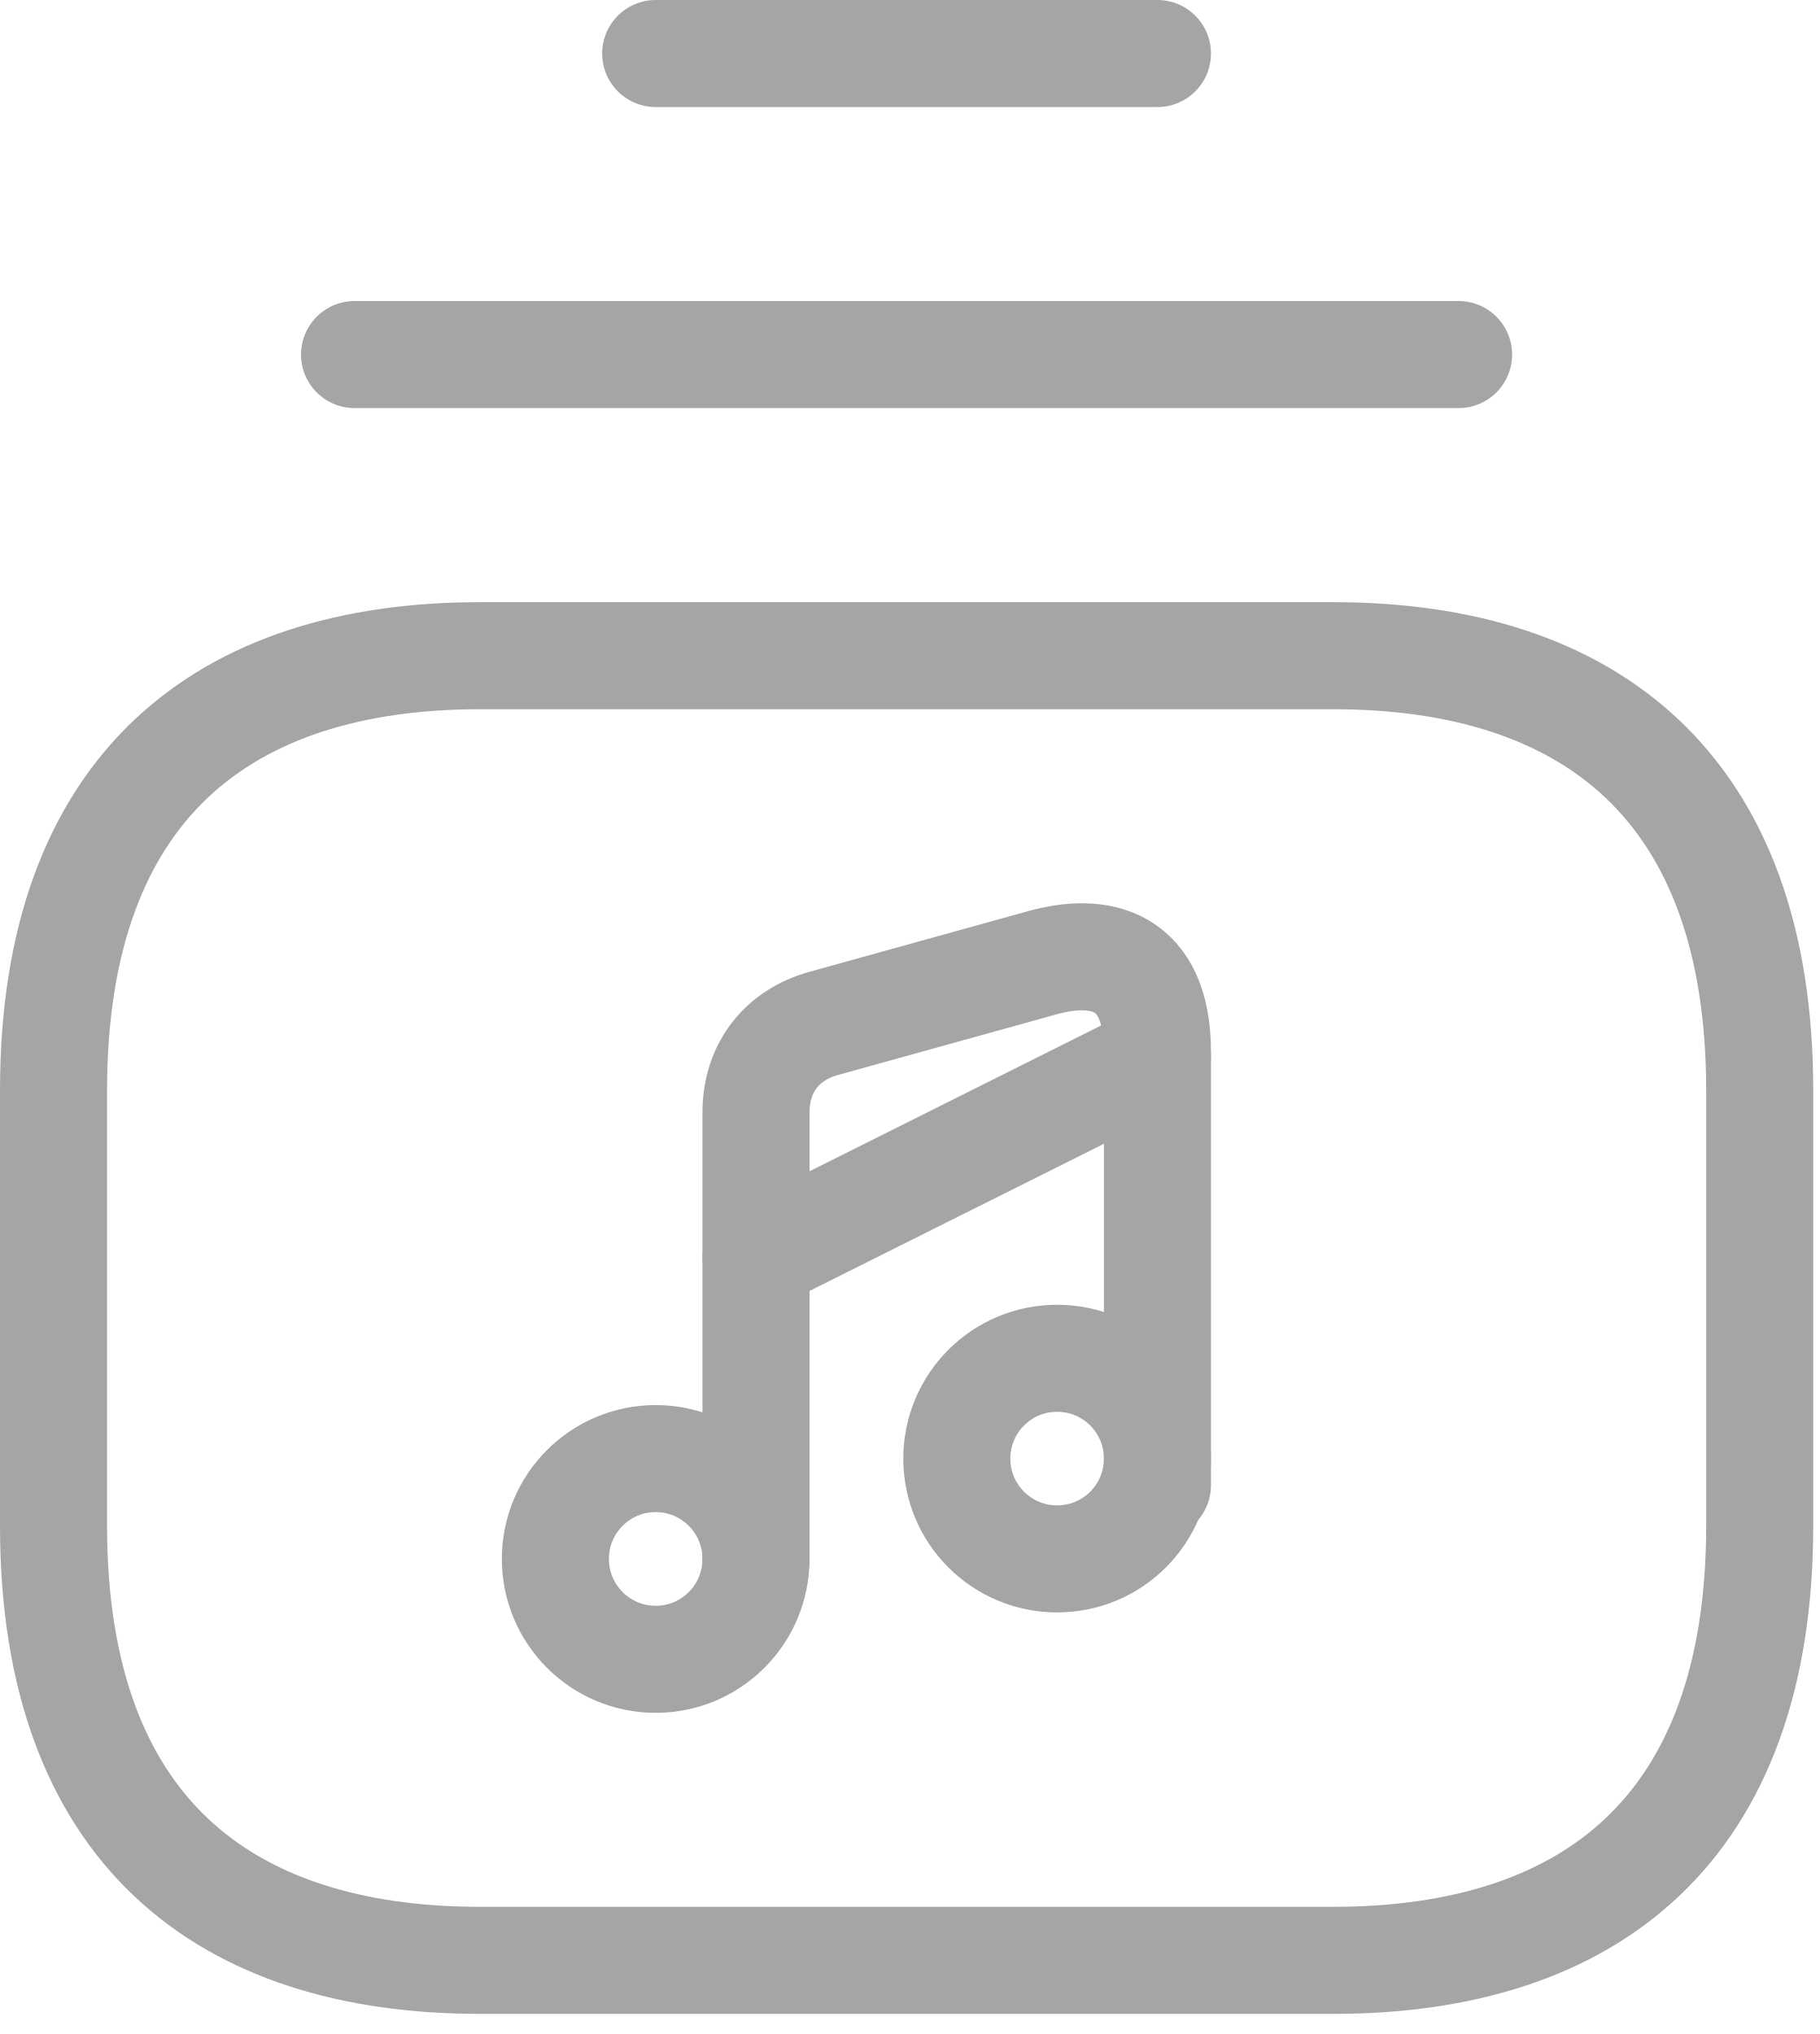
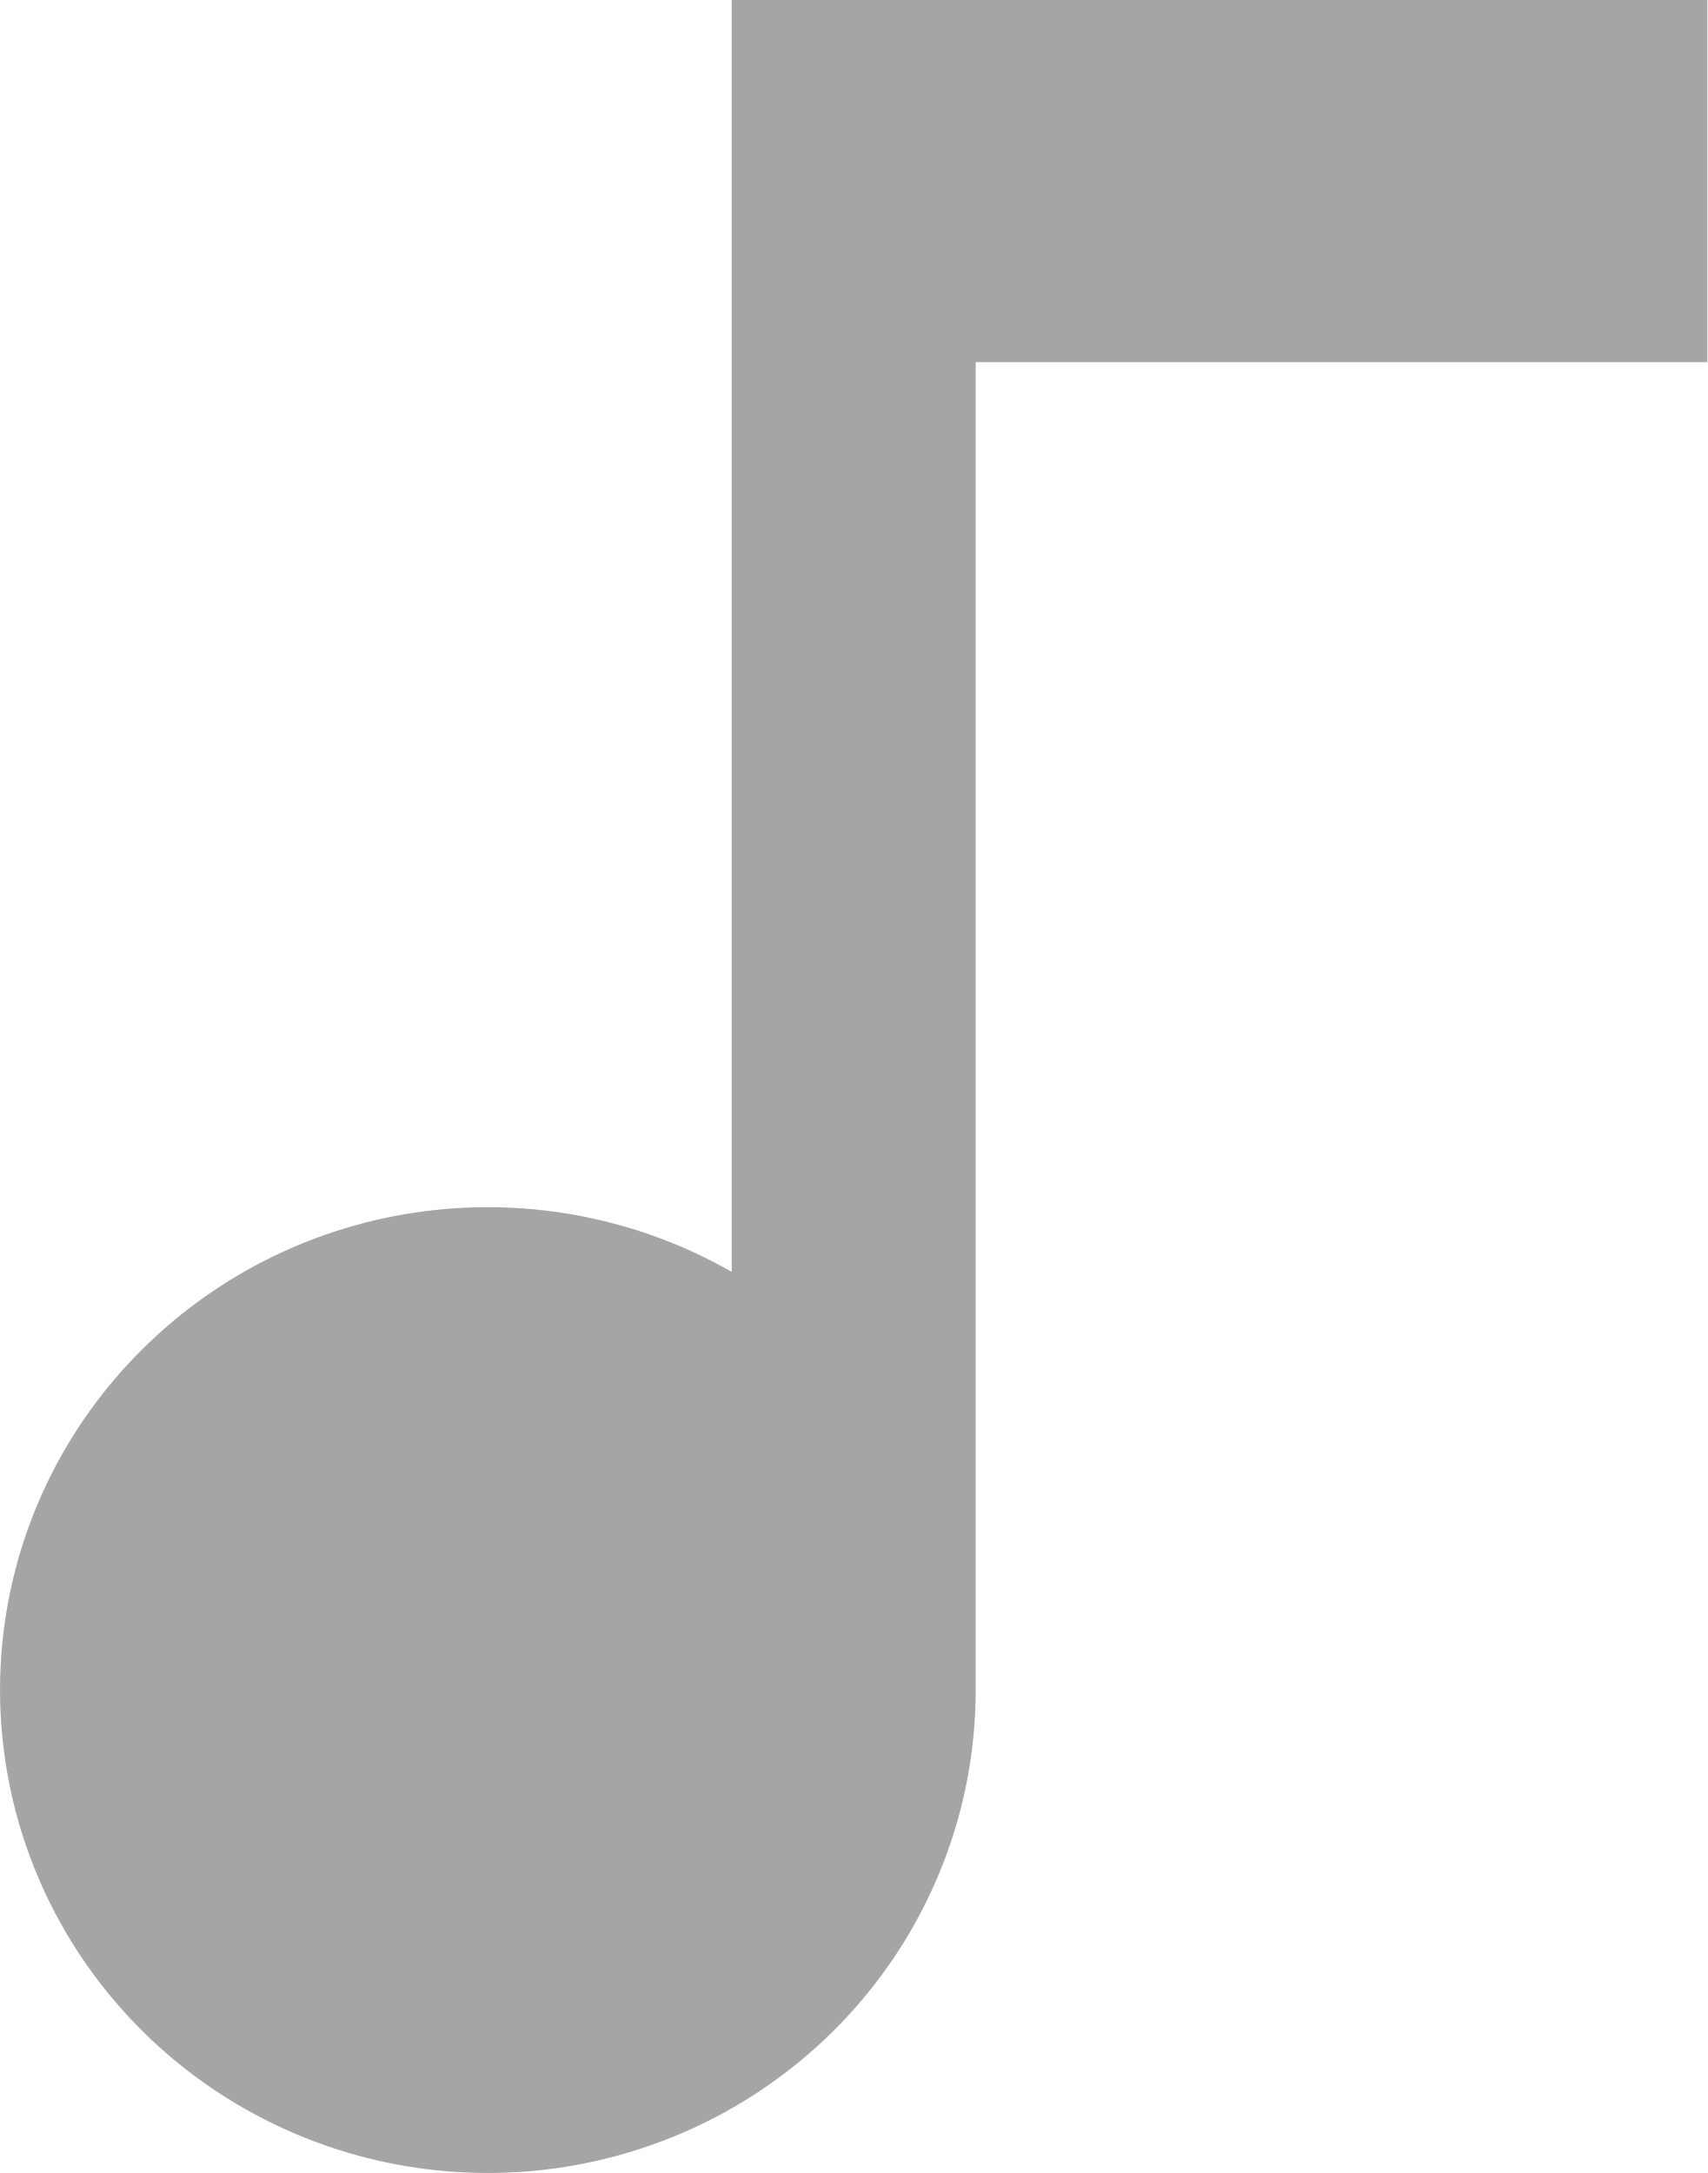
- <svg xmlns="http://www.w3.org/2000/svg" width="17" height="19" viewBox="0 0 17 19" fill="none">
-   <path d="M12.453 18.312H4.484C2.094 18.312 0.5 17.094 0.5 14.25V10.188C0.5 7.344 2.094 6.125 4.484 6.125H12.453C14.844 6.125 16.438 7.344 16.438 10.188V14.25C16.438 17.094 14.844 18.312 12.453 18.312Z" stroke="#A5A5A5" stroke-miterlimit="10" stroke-linecap="round" stroke-linejoin="round" />
-   <path d="M3.312 3.312H13.625" stroke="#A5A5A5" stroke-miterlimit="10" stroke-linecap="round" stroke-linejoin="round" />
-   <path d="M6.125 0.5H10.812" stroke="#A5A5A5" stroke-miterlimit="10" stroke-linecap="round" stroke-linejoin="round" />
-   <path d="M6.125 15.5C6.643 15.5 7.062 15.08 7.062 14.562C7.062 14.045 6.643 13.625 6.125 13.625C5.607 13.625 5.188 14.045 5.188 14.562C5.188 15.08 5.607 15.5 6.125 15.5Z" stroke="#A5A5A5" stroke-linecap="round" stroke-linejoin="round" />
-   <path d="M10.812 13.874V9.825C10.812 8.963 10.282 8.842 9.737 8.993L7.69 9.561C7.316 9.666 7.062 9.962 7.062 10.393V11.112V11.596V14.562" stroke="#A5A5A5" stroke-linecap="round" stroke-linejoin="round" />
-   <path d="M9.875 14.562C10.393 14.562 10.812 14.143 10.812 13.625C10.812 13.107 10.393 12.688 9.875 12.688C9.357 12.688 8.938 13.107 8.938 13.625C8.938 14.143 9.357 14.562 9.875 14.562Z" stroke="#A5A5A5" stroke-linecap="round" stroke-linejoin="round" />
-   <path d="M7.062 11.75L10.812 9.875" stroke="#A5A5A5" stroke-linecap="round" stroke-linejoin="round" />
+ <svg xmlns="http://www.w3.org/2000/svg" width="11" height="14" viewBox="0 0 11 14" fill="none">
+   <path d="M4.714 8.194V0H11V2.333H6.286V10.889C6.286 11.574 6.057 12.24 5.636 12.783C5.215 13.326 4.624 13.717 3.956 13.894C3.288 14.071 2.579 14.025 1.94 13.763C1.301 13.501 0.767 13.037 0.421 12.444C0.075 11.851 -0.063 11.161 0.027 10.482C0.117 9.803 0.431 9.173 0.921 8.689C1.41 8.204 2.047 7.893 2.733 7.804C3.419 7.715 4.115 7.852 4.714 8.194Z" fill="#A5A5A5" />
</svg>
